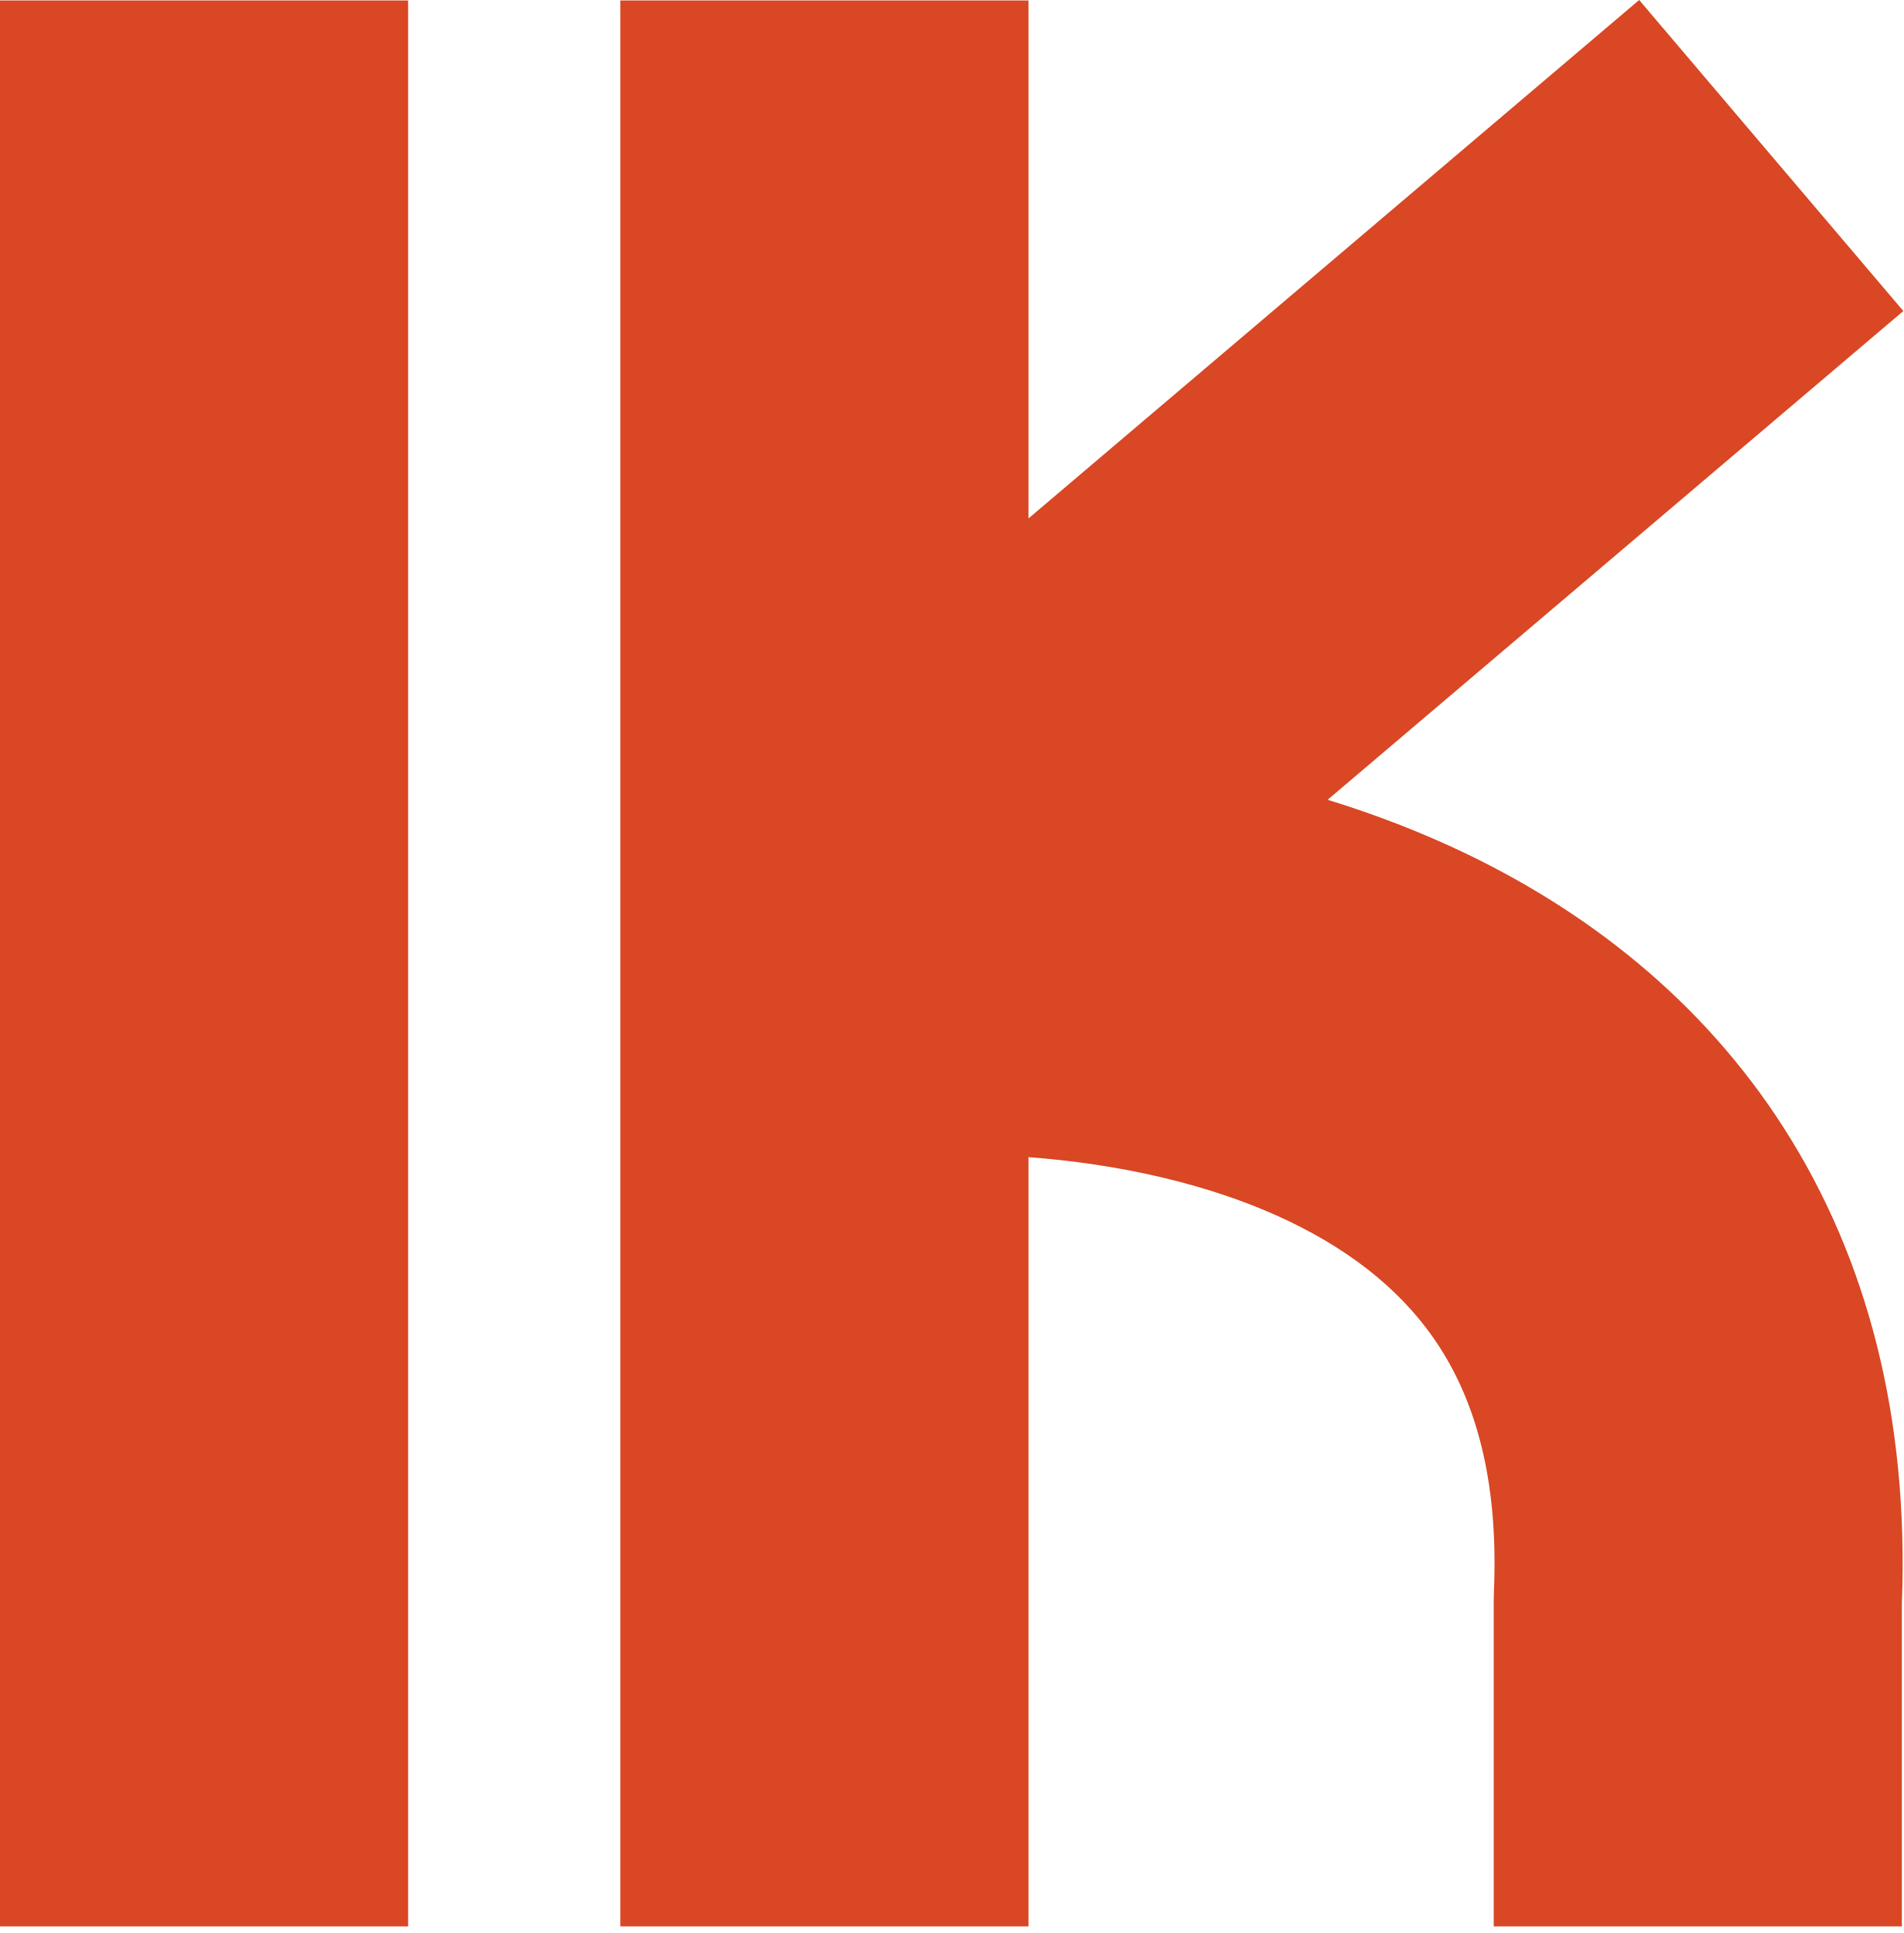
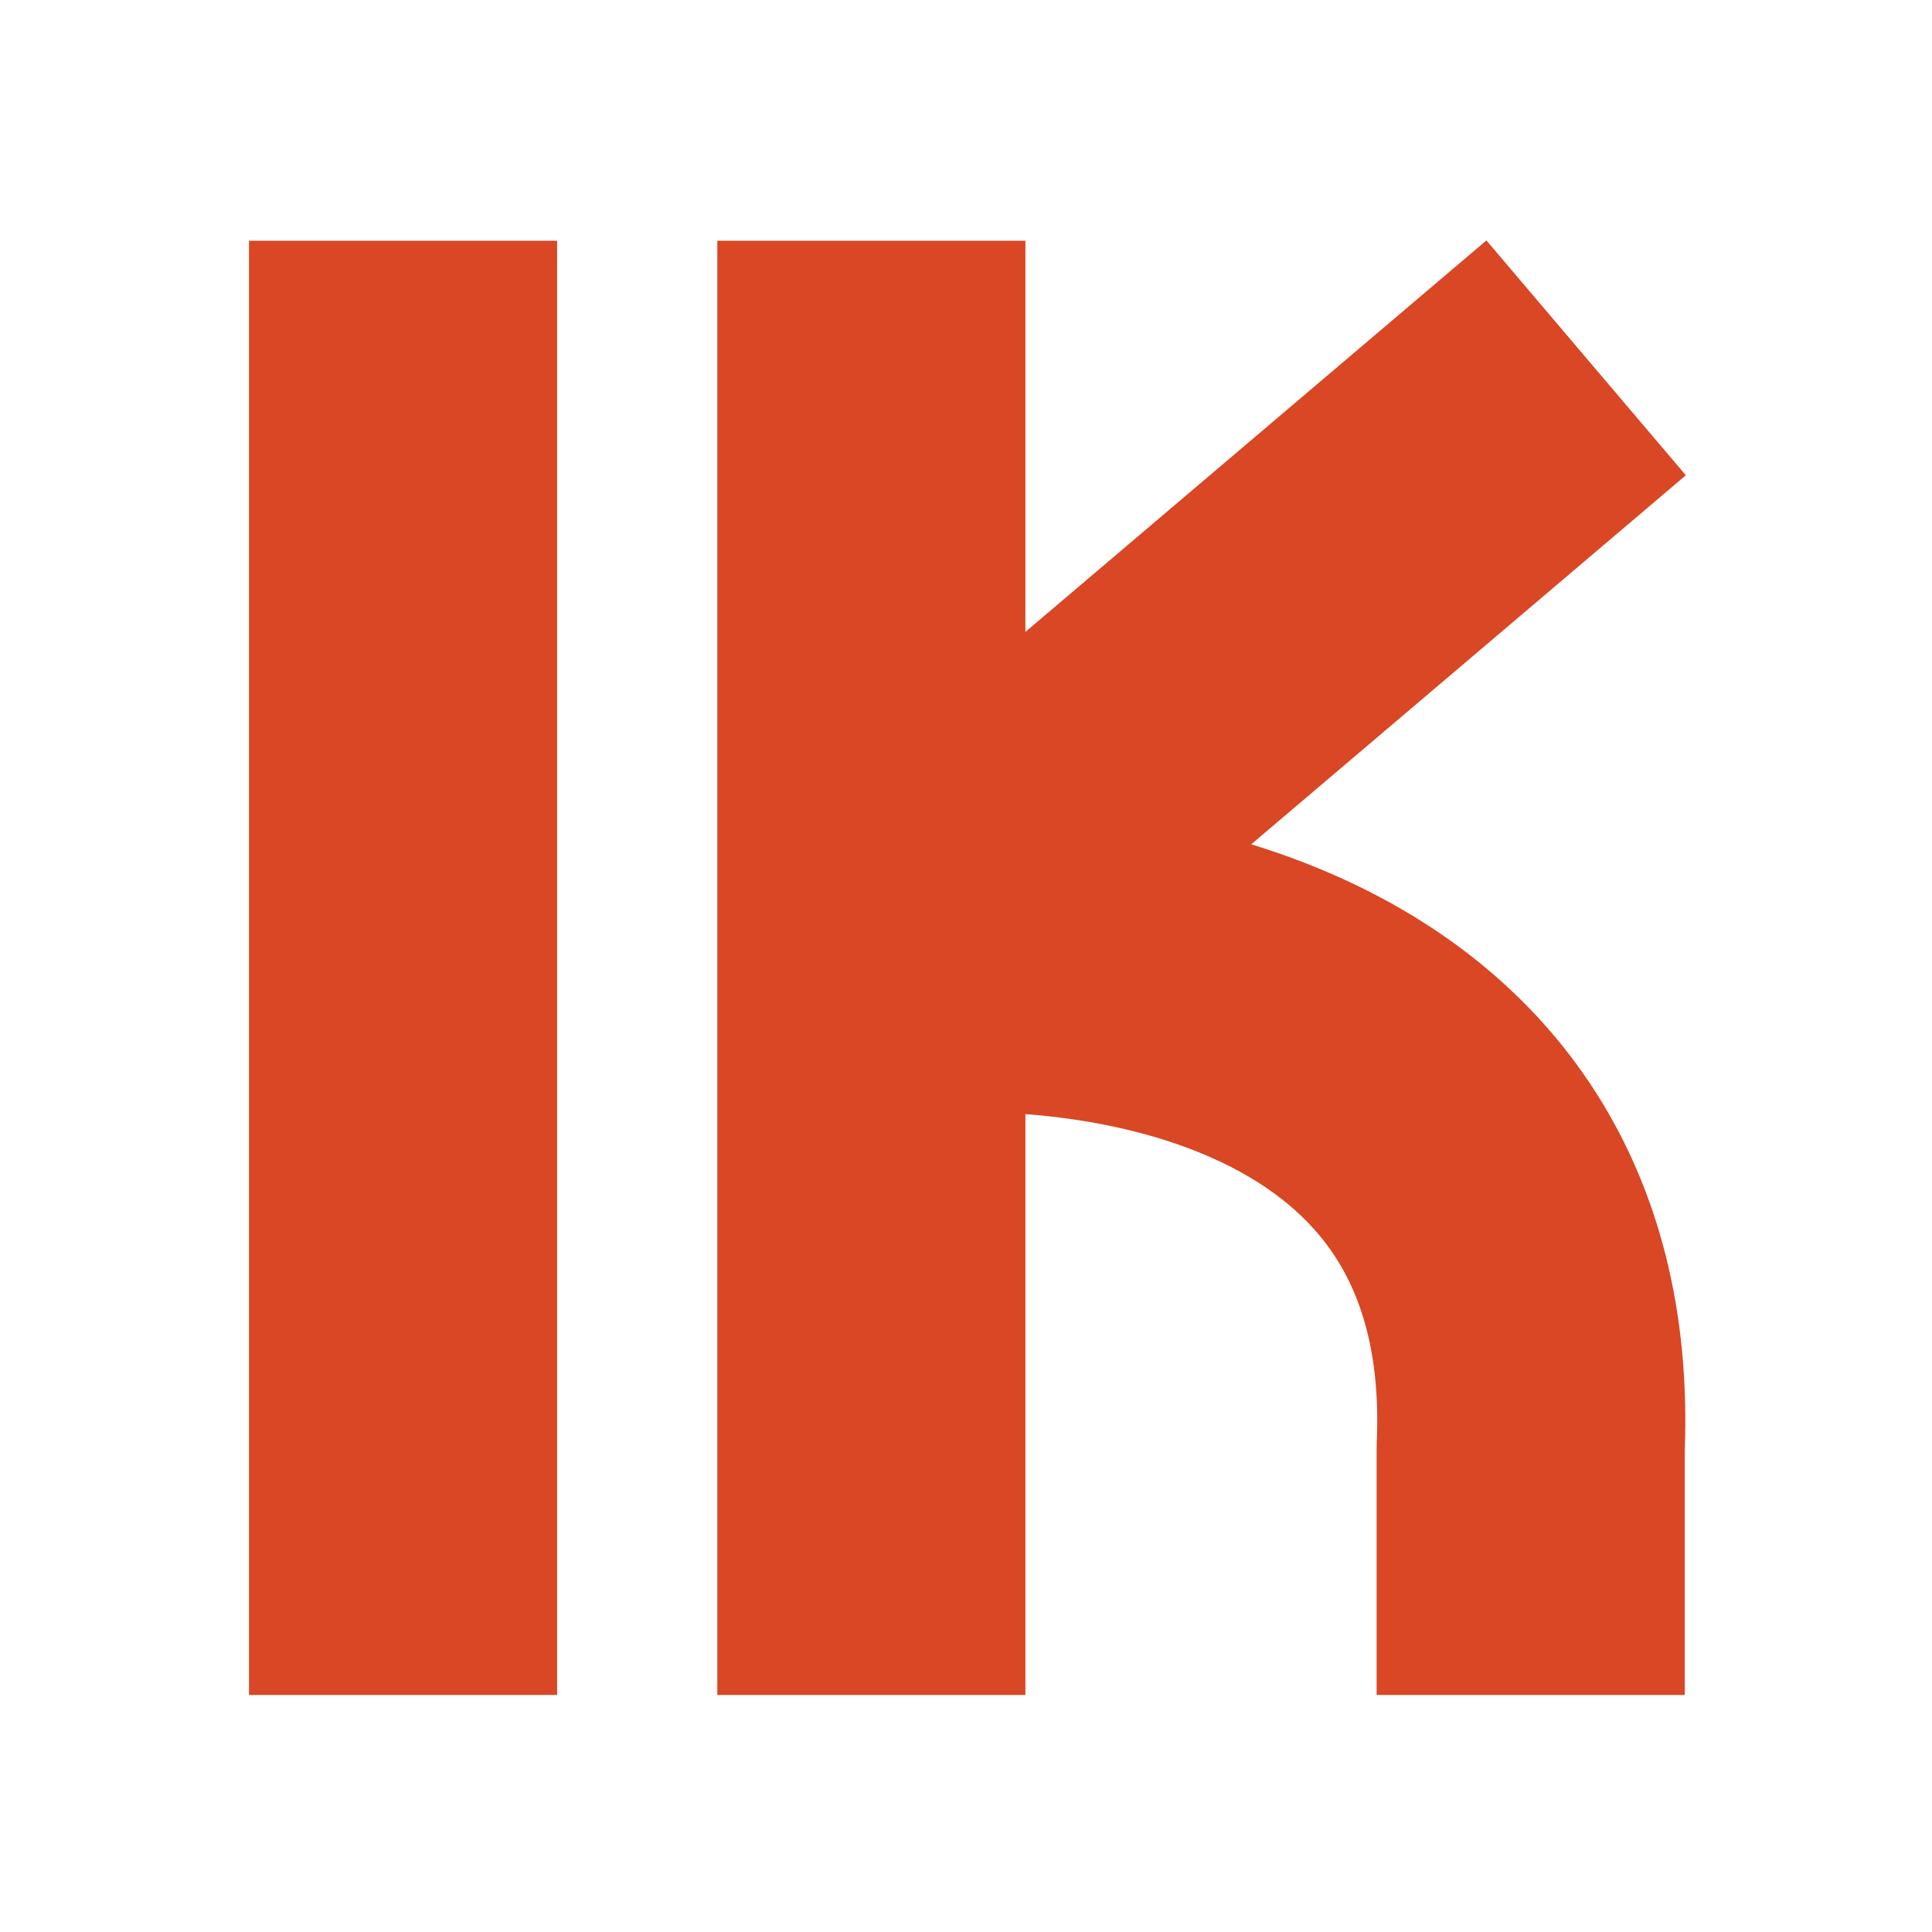
- <svg xmlns="http://www.w3.org/2000/svg" width="190" height="193" viewBox="0 0 190 193" fill="none">
-   <path d="M40.74 0.046V192.342H0V0.046H40.74ZM190 31.055L132.53 79.854C137.173 81.282 141.782 83.042 146.259 85.187C158.202 90.907 169.788 99.658 178.096 112.658C186.411 125.669 190.568 141.581 189.852 160.143V192.342H149.111V159.75C149.111 159.458 149.118 159.166 149.13 158.875C149.627 147.333 147.069 139.764 143.766 134.596C140.385 129.304 135.309 125.115 128.66 121.93C120.688 118.111 111.348 116.186 102.667 115.536V192.342H61.926V0.046H102.667V51.765L163.63 0L190 31.055Z" fill="#D94724" />
+ <svg xmlns="http://www.w3.org/2000/svg" width="450" height="450" viewBox="-58 -56 450 450" fill="none">
+   <path d="M71.76 0.081V338.789H0V0.081H71.76ZM334.663 54.7L233.437 140.654C241.614 143.17 249.733 146.269 257.619 150.047C278.654 160.123 299.062 175.536 313.695 198.434C328.341 221.351 335.664 249.379 334.402 282.074V338.789H262.643V281.381C262.643 280.867 262.654 280.353 262.676 279.84C263.55 259.51 259.045 246.178 253.228 237.075C247.271 227.755 238.33 220.375 226.619 214.766C212.577 208.04 196.127 204.648 180.836 203.503V338.789H109.075V0.081H180.836V91.179L288.215 0L334.663 54.7Z" fill="#D94724" />
</svg>
